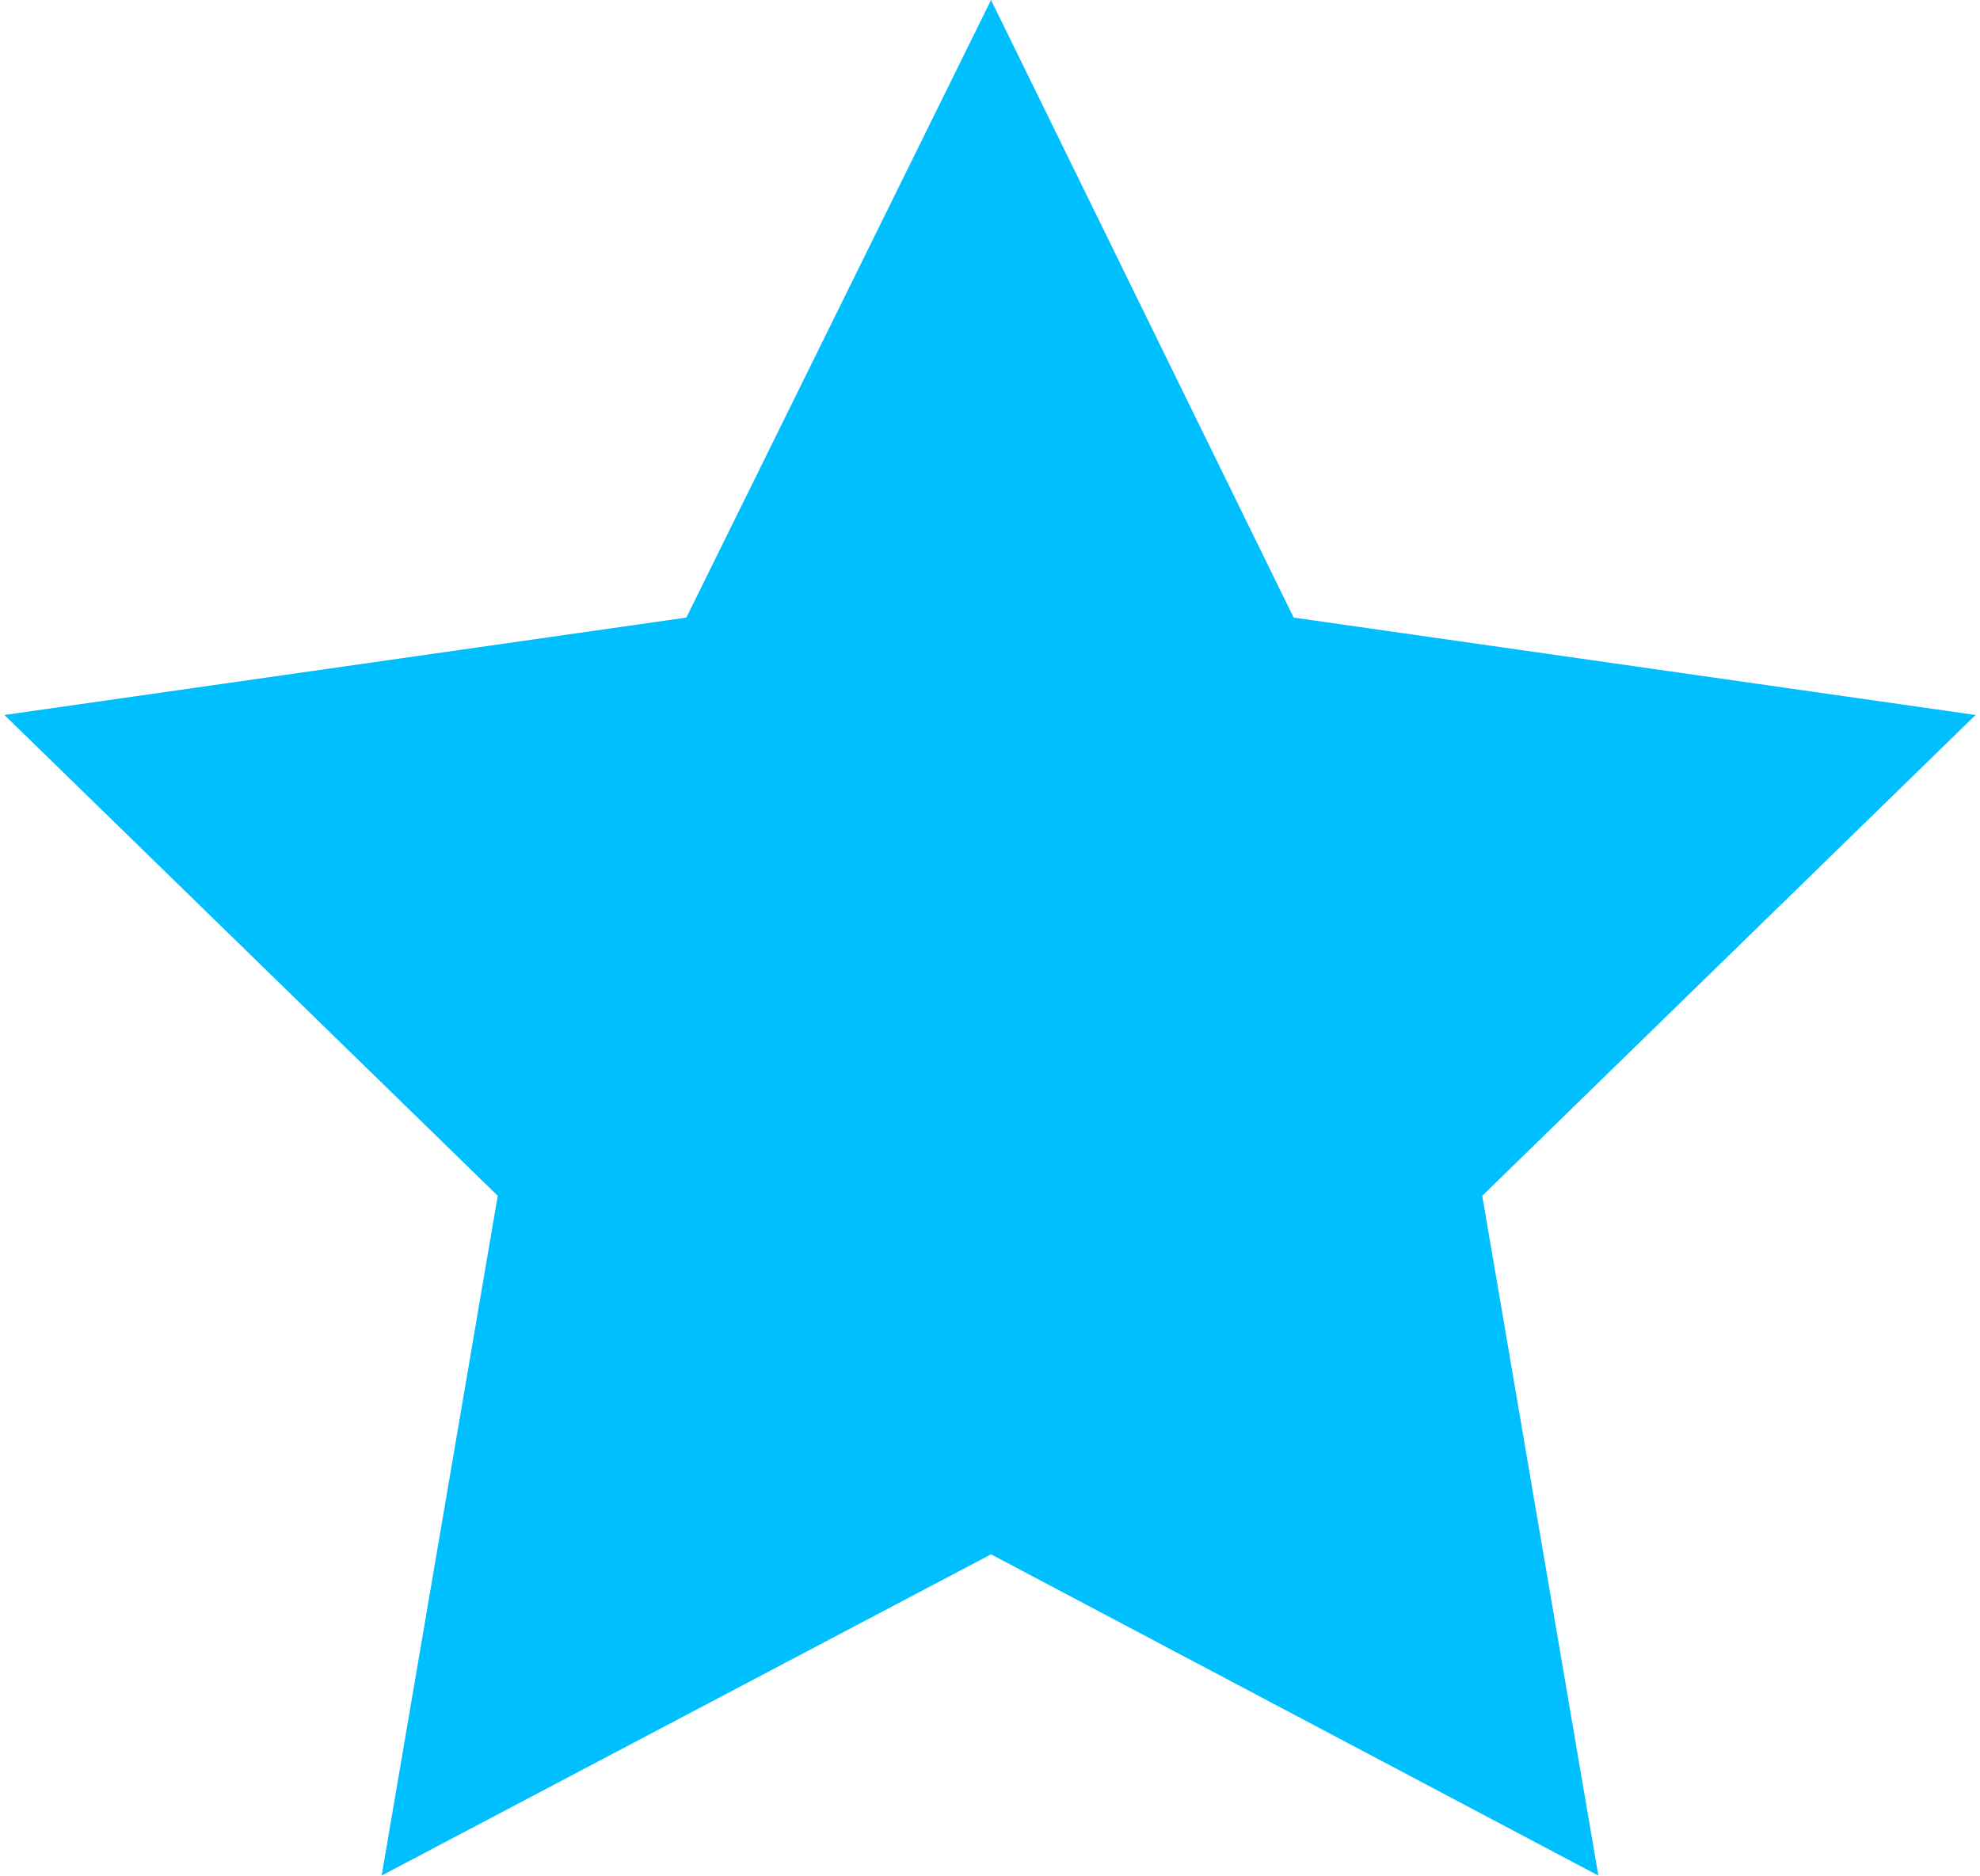
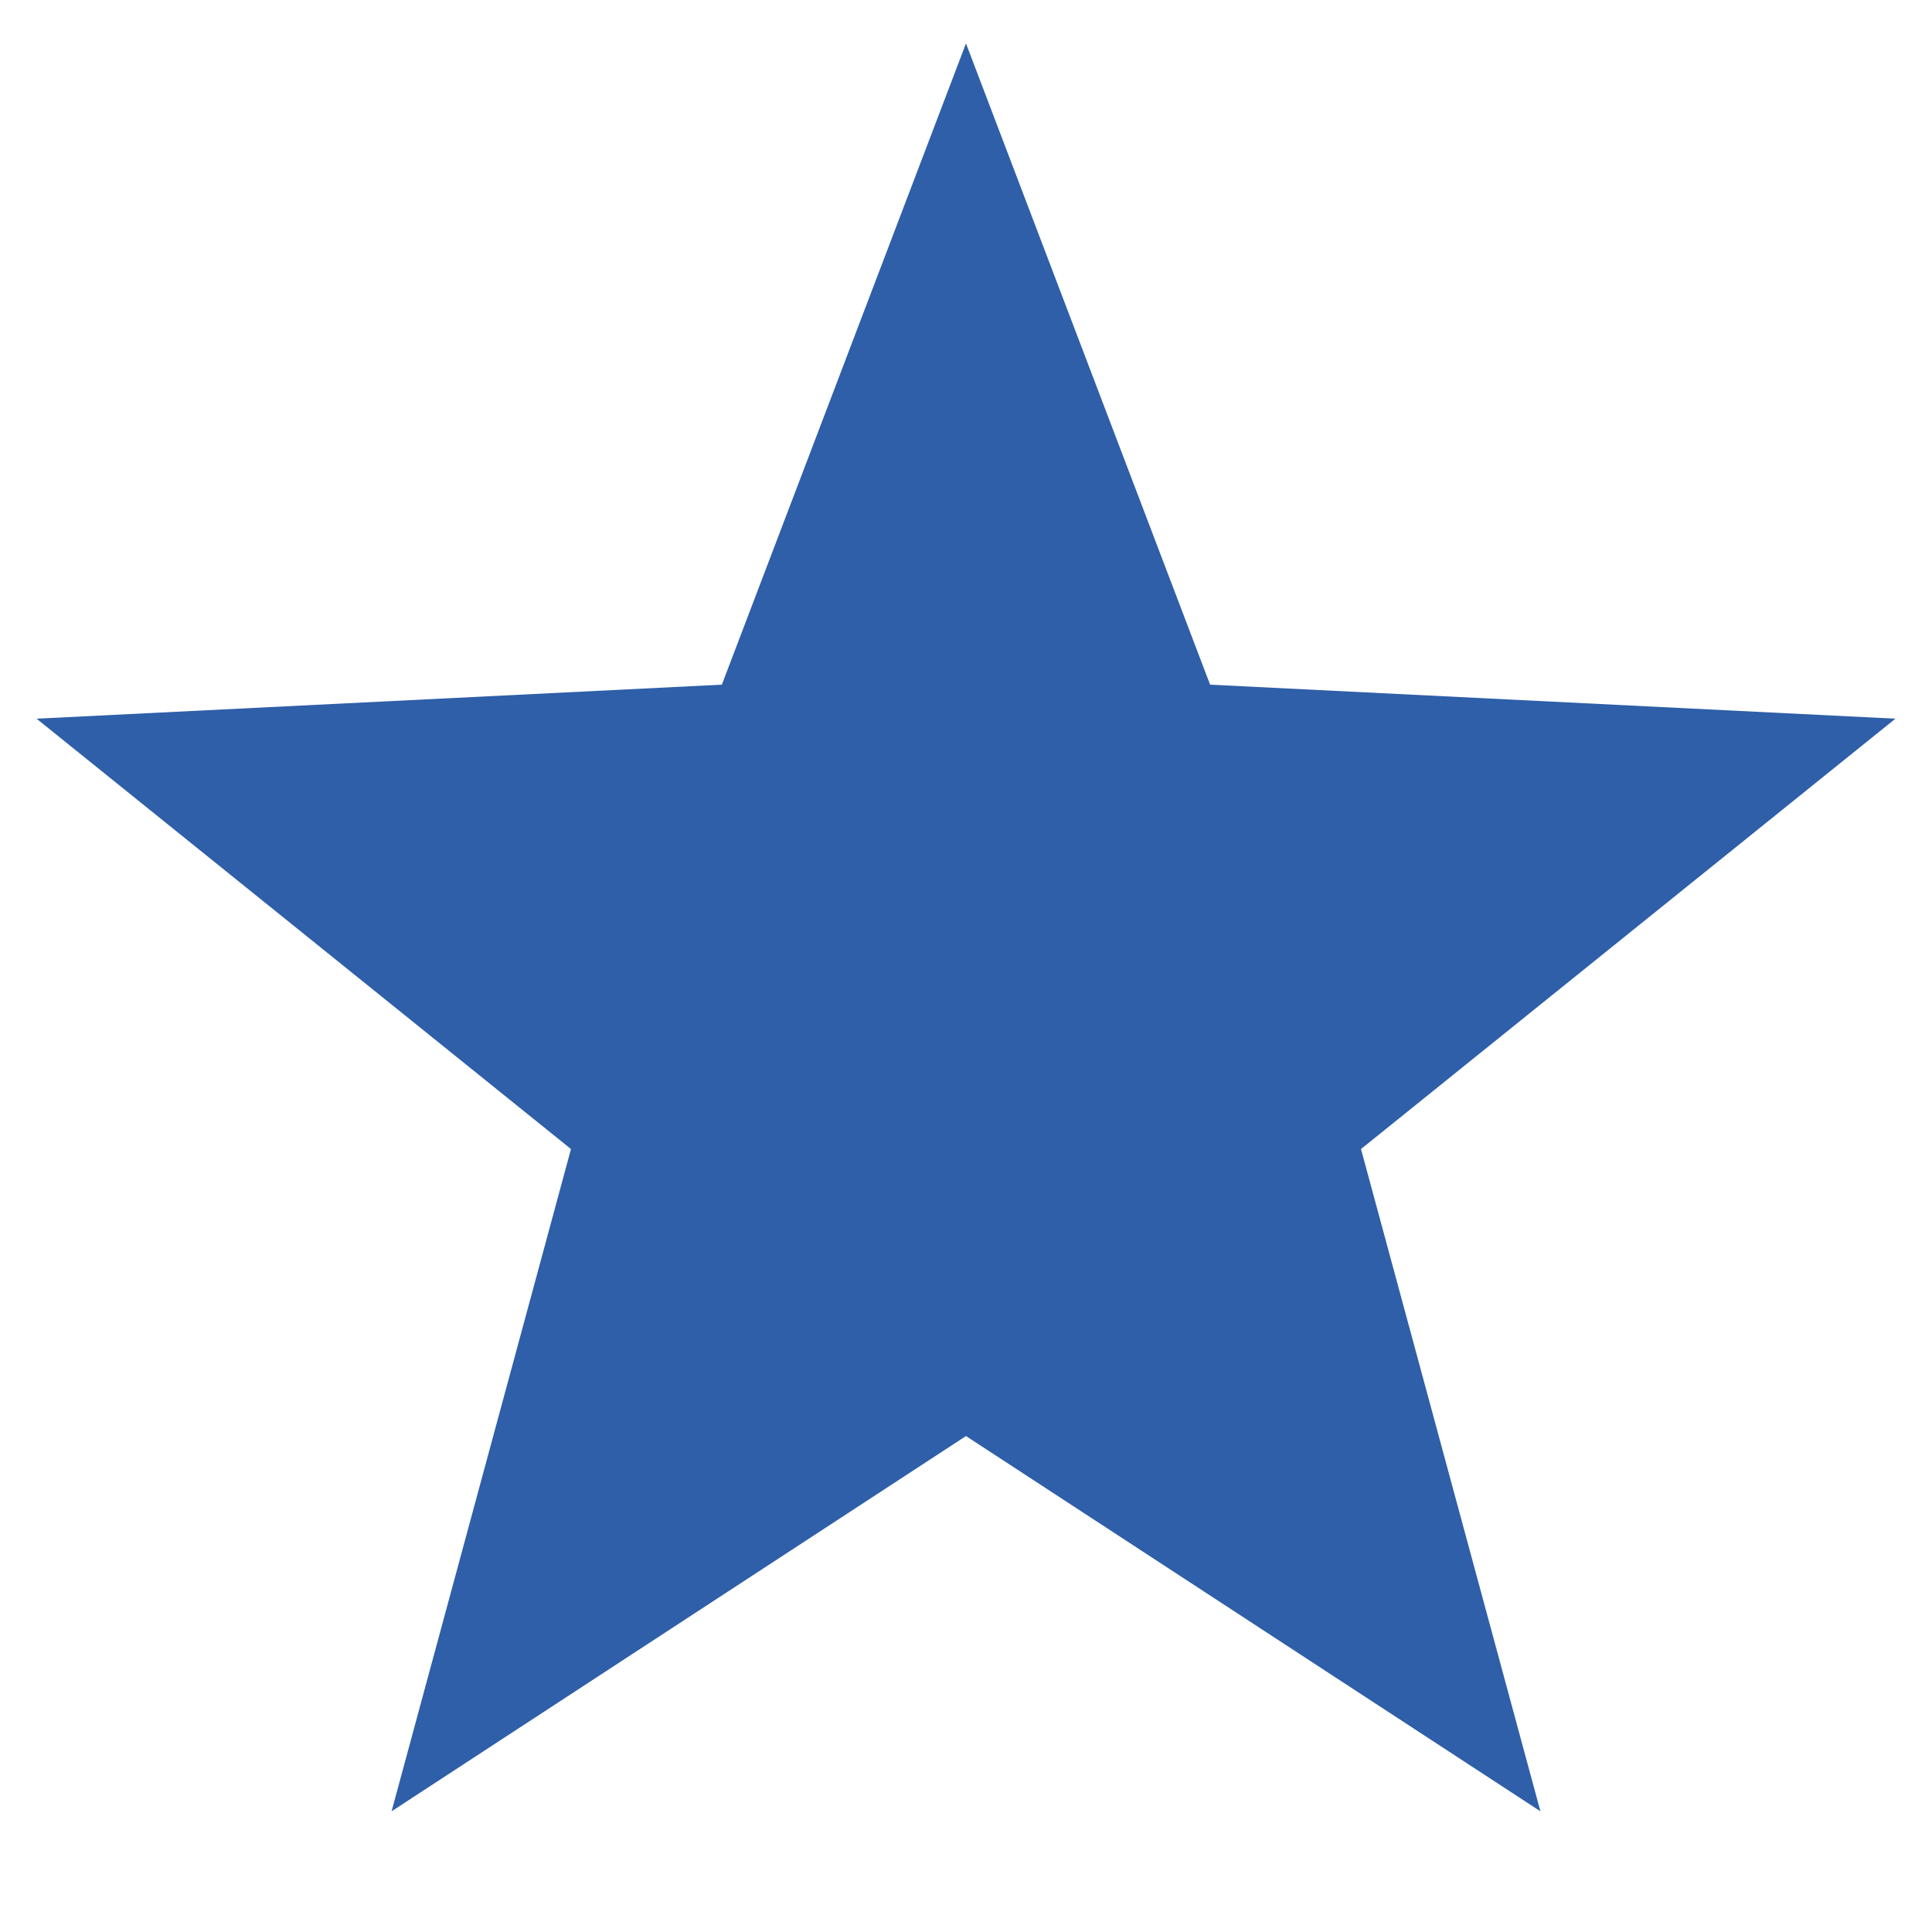
- <svg xmlns="http://www.w3.org/2000/svg" width="95" height="90" viewBox="0 0 95.1 90.5">
-   <polygon points="47.6 75 76.9 90.5 71.3 57.7 95.1 34.5 62.2 29.8 47.6 0 32.9 29.8 0 34.5 23.8 57.7 18.2 90.5 " fill="#00BFFF" />
+ <svg xmlns="http://www.w3.org/2000/svg" version="1.1" x="0px" y="0px" width="100px" height="100px" viewBox="0 0 100 100" enable-background="new 0 0 100 100" xml:space="preserve">
+   <polygon fill="#2E5FA8" points="49.999,2.247 62.635,35.438 98.107,37.199 70.445,59.474 79.732,93.753 49.999,74.329   20.268,93.753 29.554,59.474 1.893,37.199 37.363,35.438 " />
</svg>
